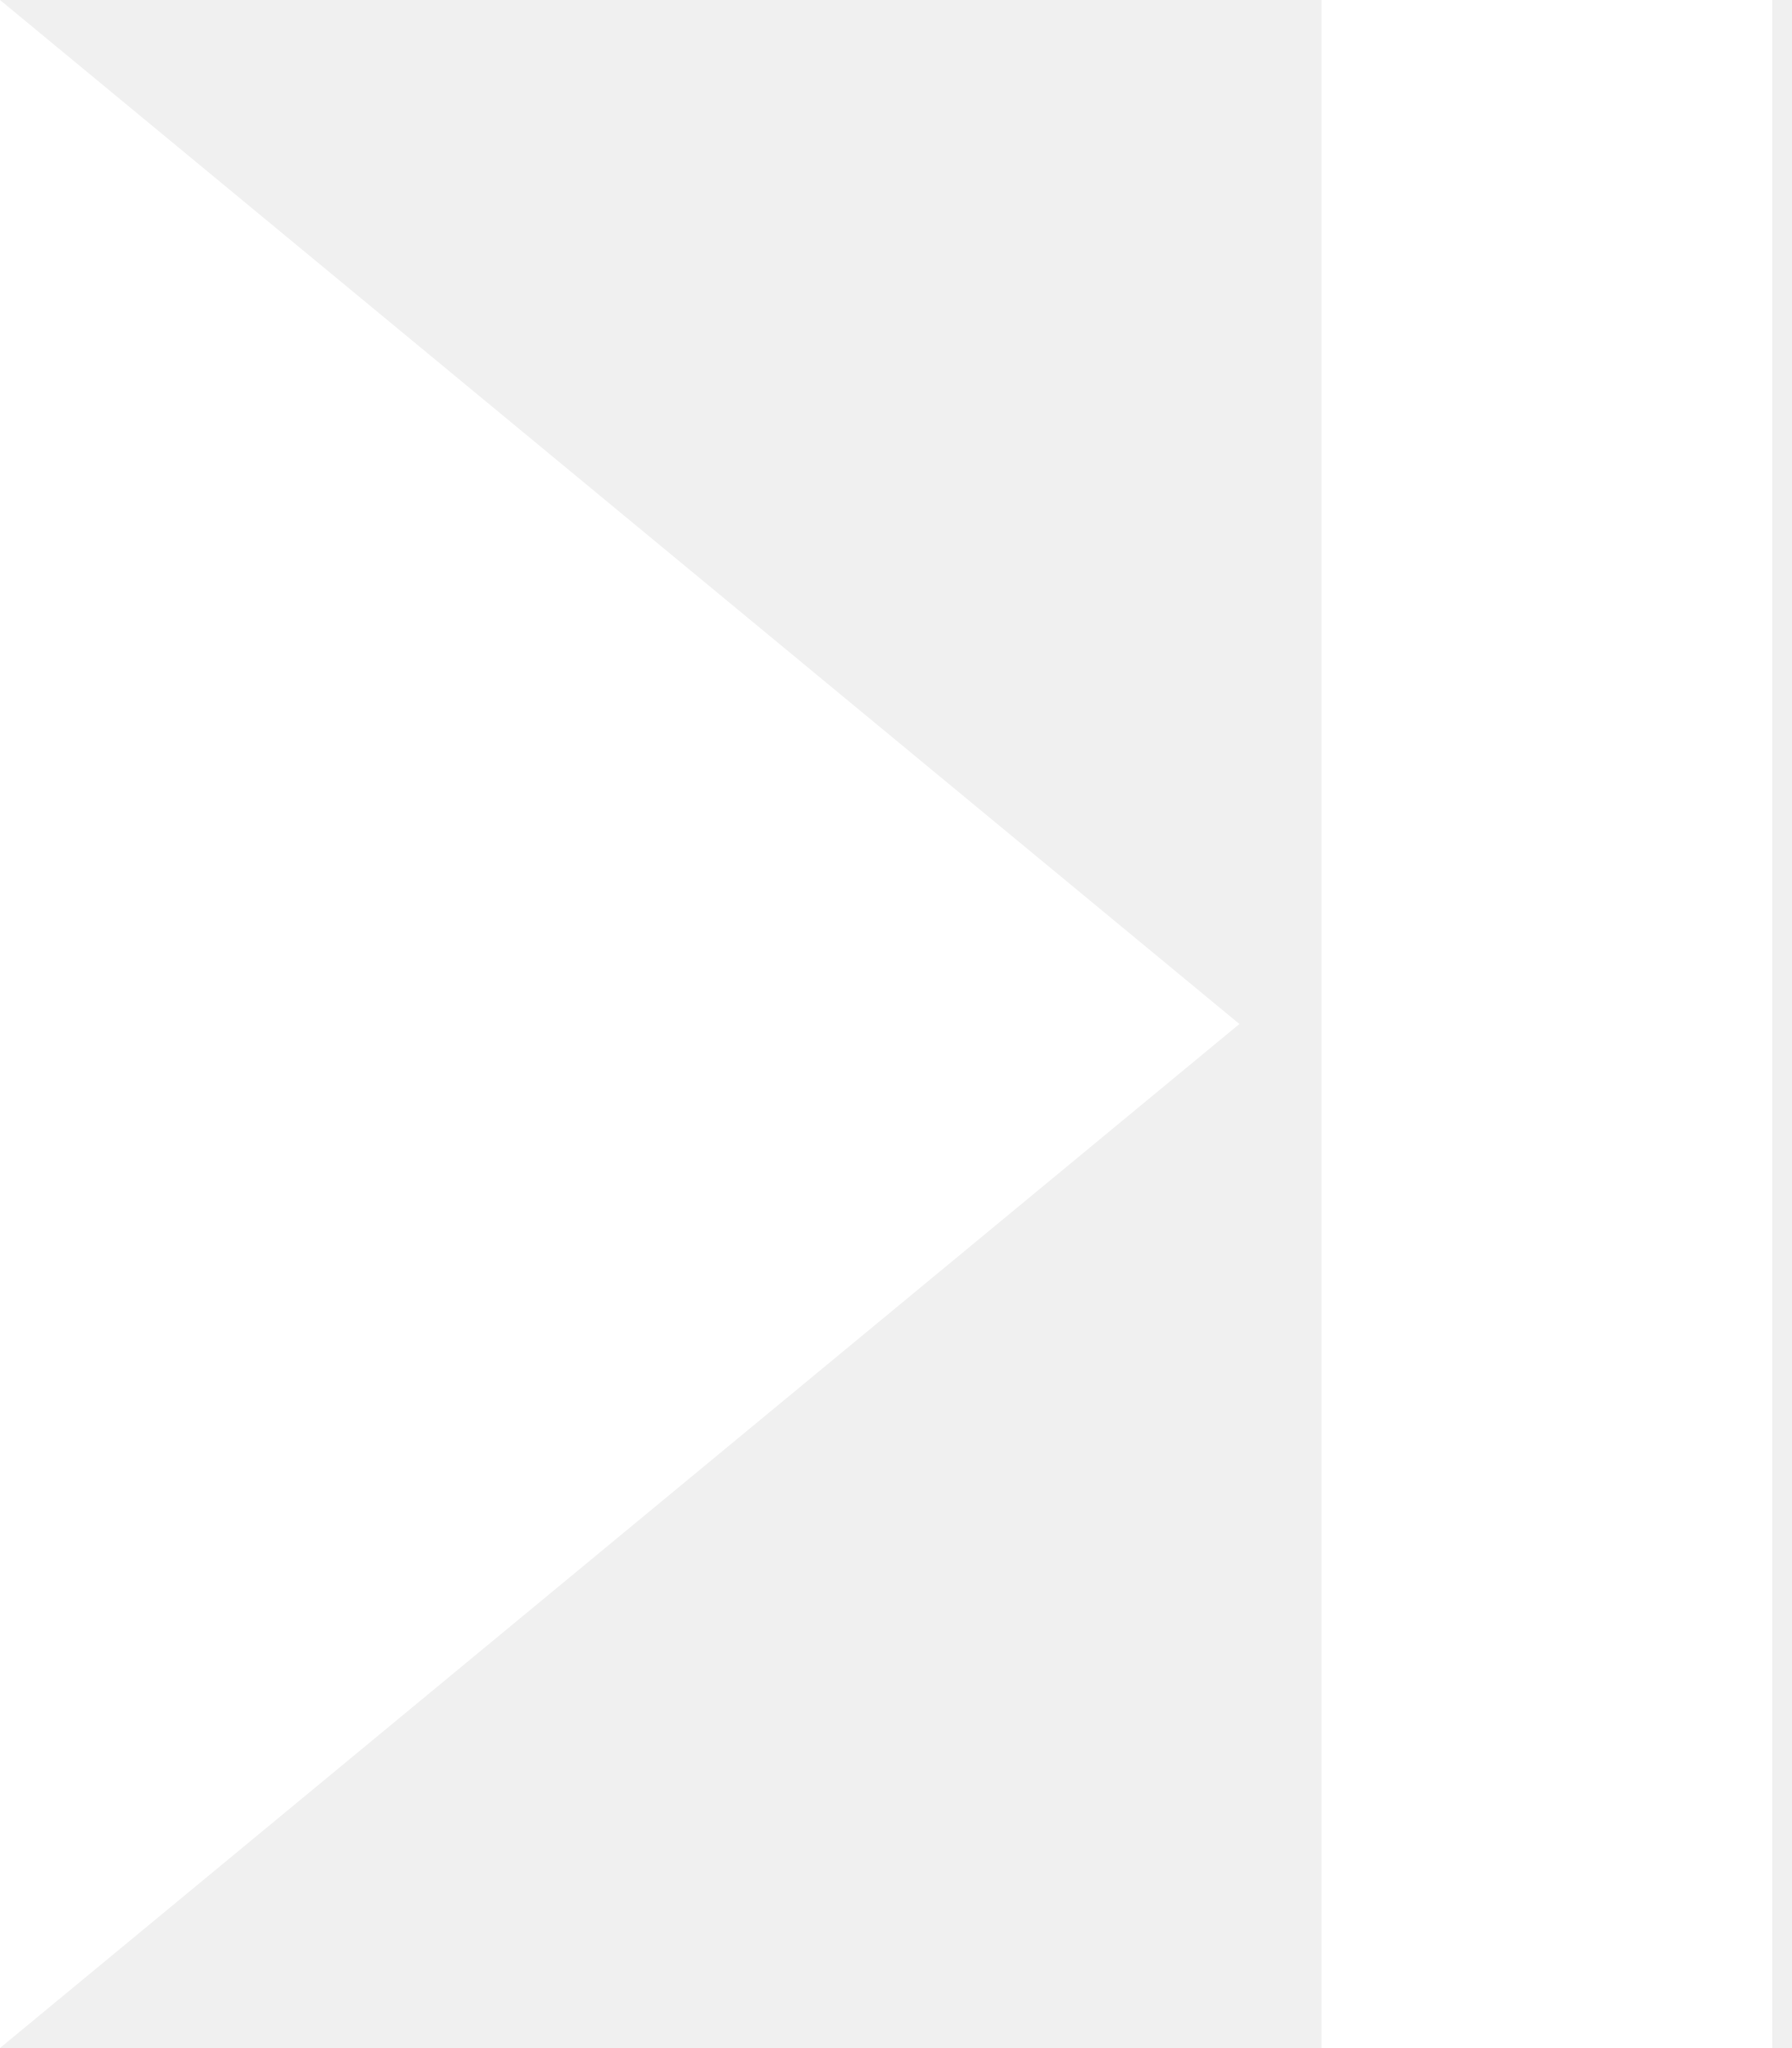
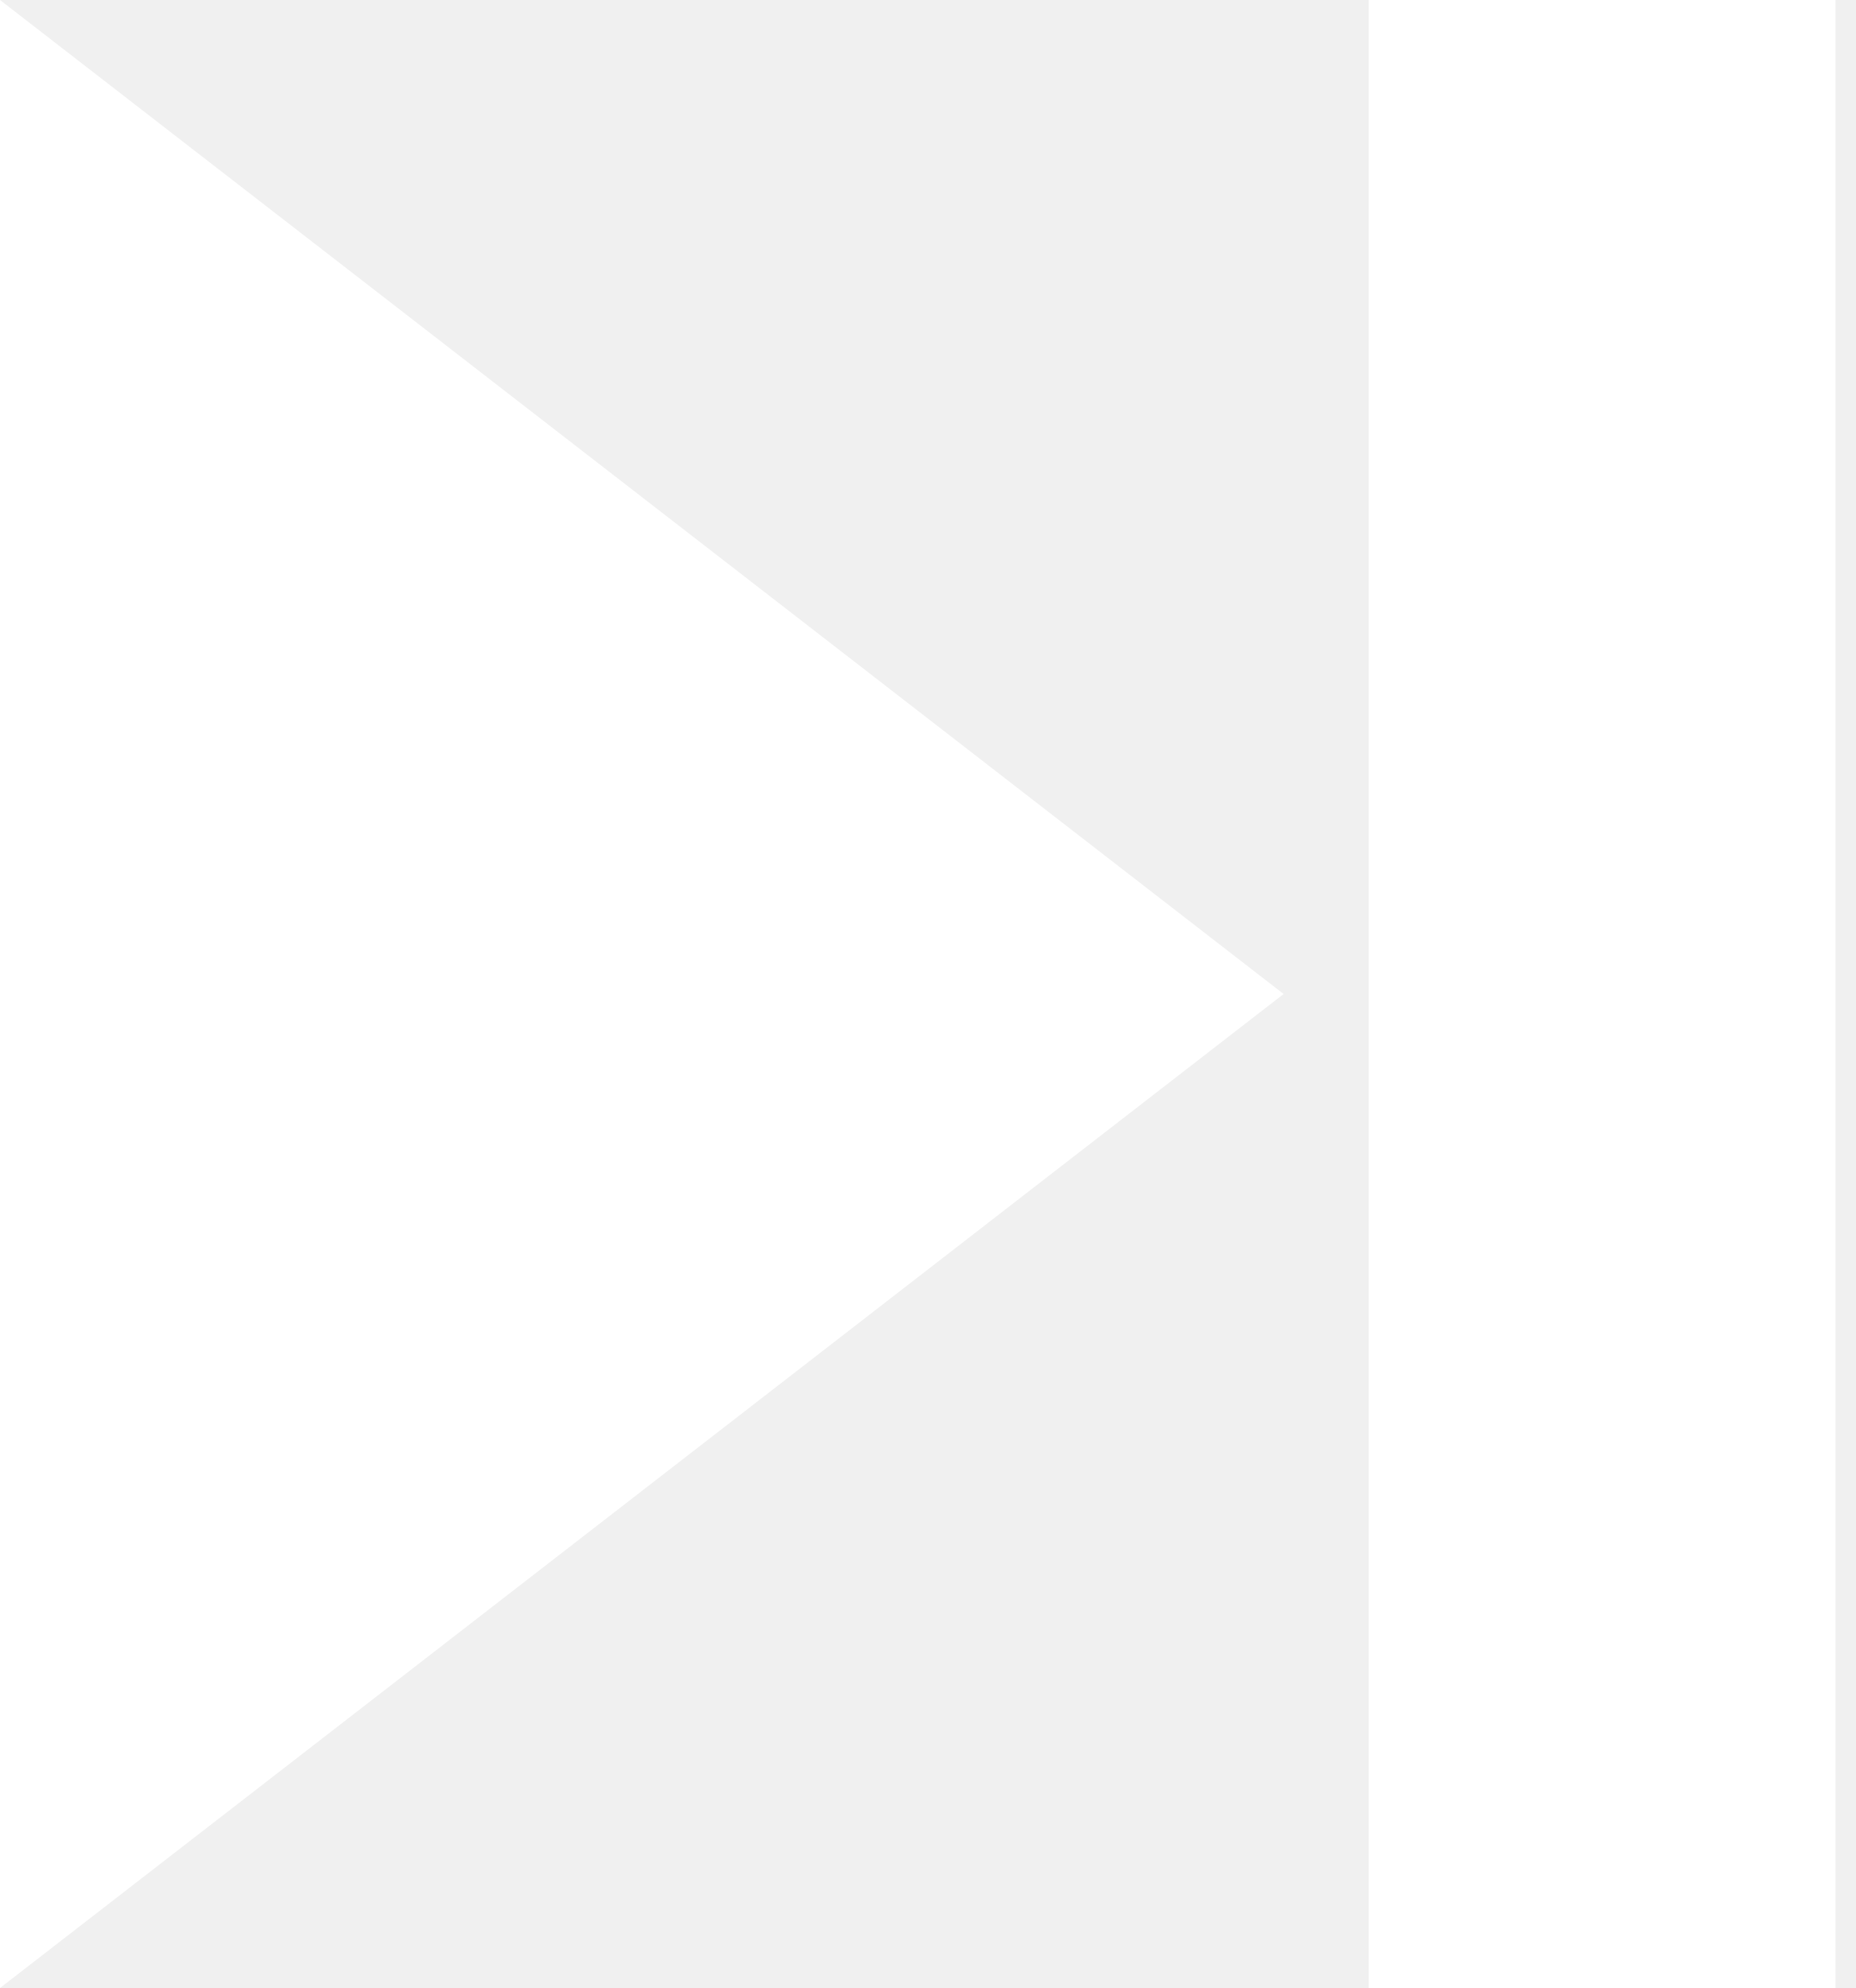
- <svg xmlns="http://www.w3.org/2000/svg" width="14px" height="16px" viewBox="0 0 14 16" version="1.1">
+ <svg xmlns="http://www.w3.org/2000/svg" width="14px" height="15px" viewBox="0 0 14 15" version="1.1">
  <defs />
  <g id="Symbols" stroke="none" stroke-width="1" fill="none" fill-rule="evenodd">
    <g id="Icon/-Forward" fill="#FFFFFF">
-       <path d="M9.685,8 L-1.0658141e-14,0 L-1.0658141e-14,16 L9.685,8 Z M10.327,8.8817842e-16 L10.327,16 L13.849,16 L13.849,8.8817842e-16 L10.327,8.8817842e-16 L10.327,8.8817842e-16 Z" id="Page-1" />
+       <path d="M9.685,7.5 L-1.0658141e-14,0 L-1.0658141e-14,15 L9.685,7.5 Z M10.327,8.8817842e-16 L10.327,15 L13.849,15 L13.849,8.8817842e-16 L10.327,8.8817842e-16 L10.327,8.8817842e-16 Z" id="Page-1" />
    </g>
  </g>
</svg>
